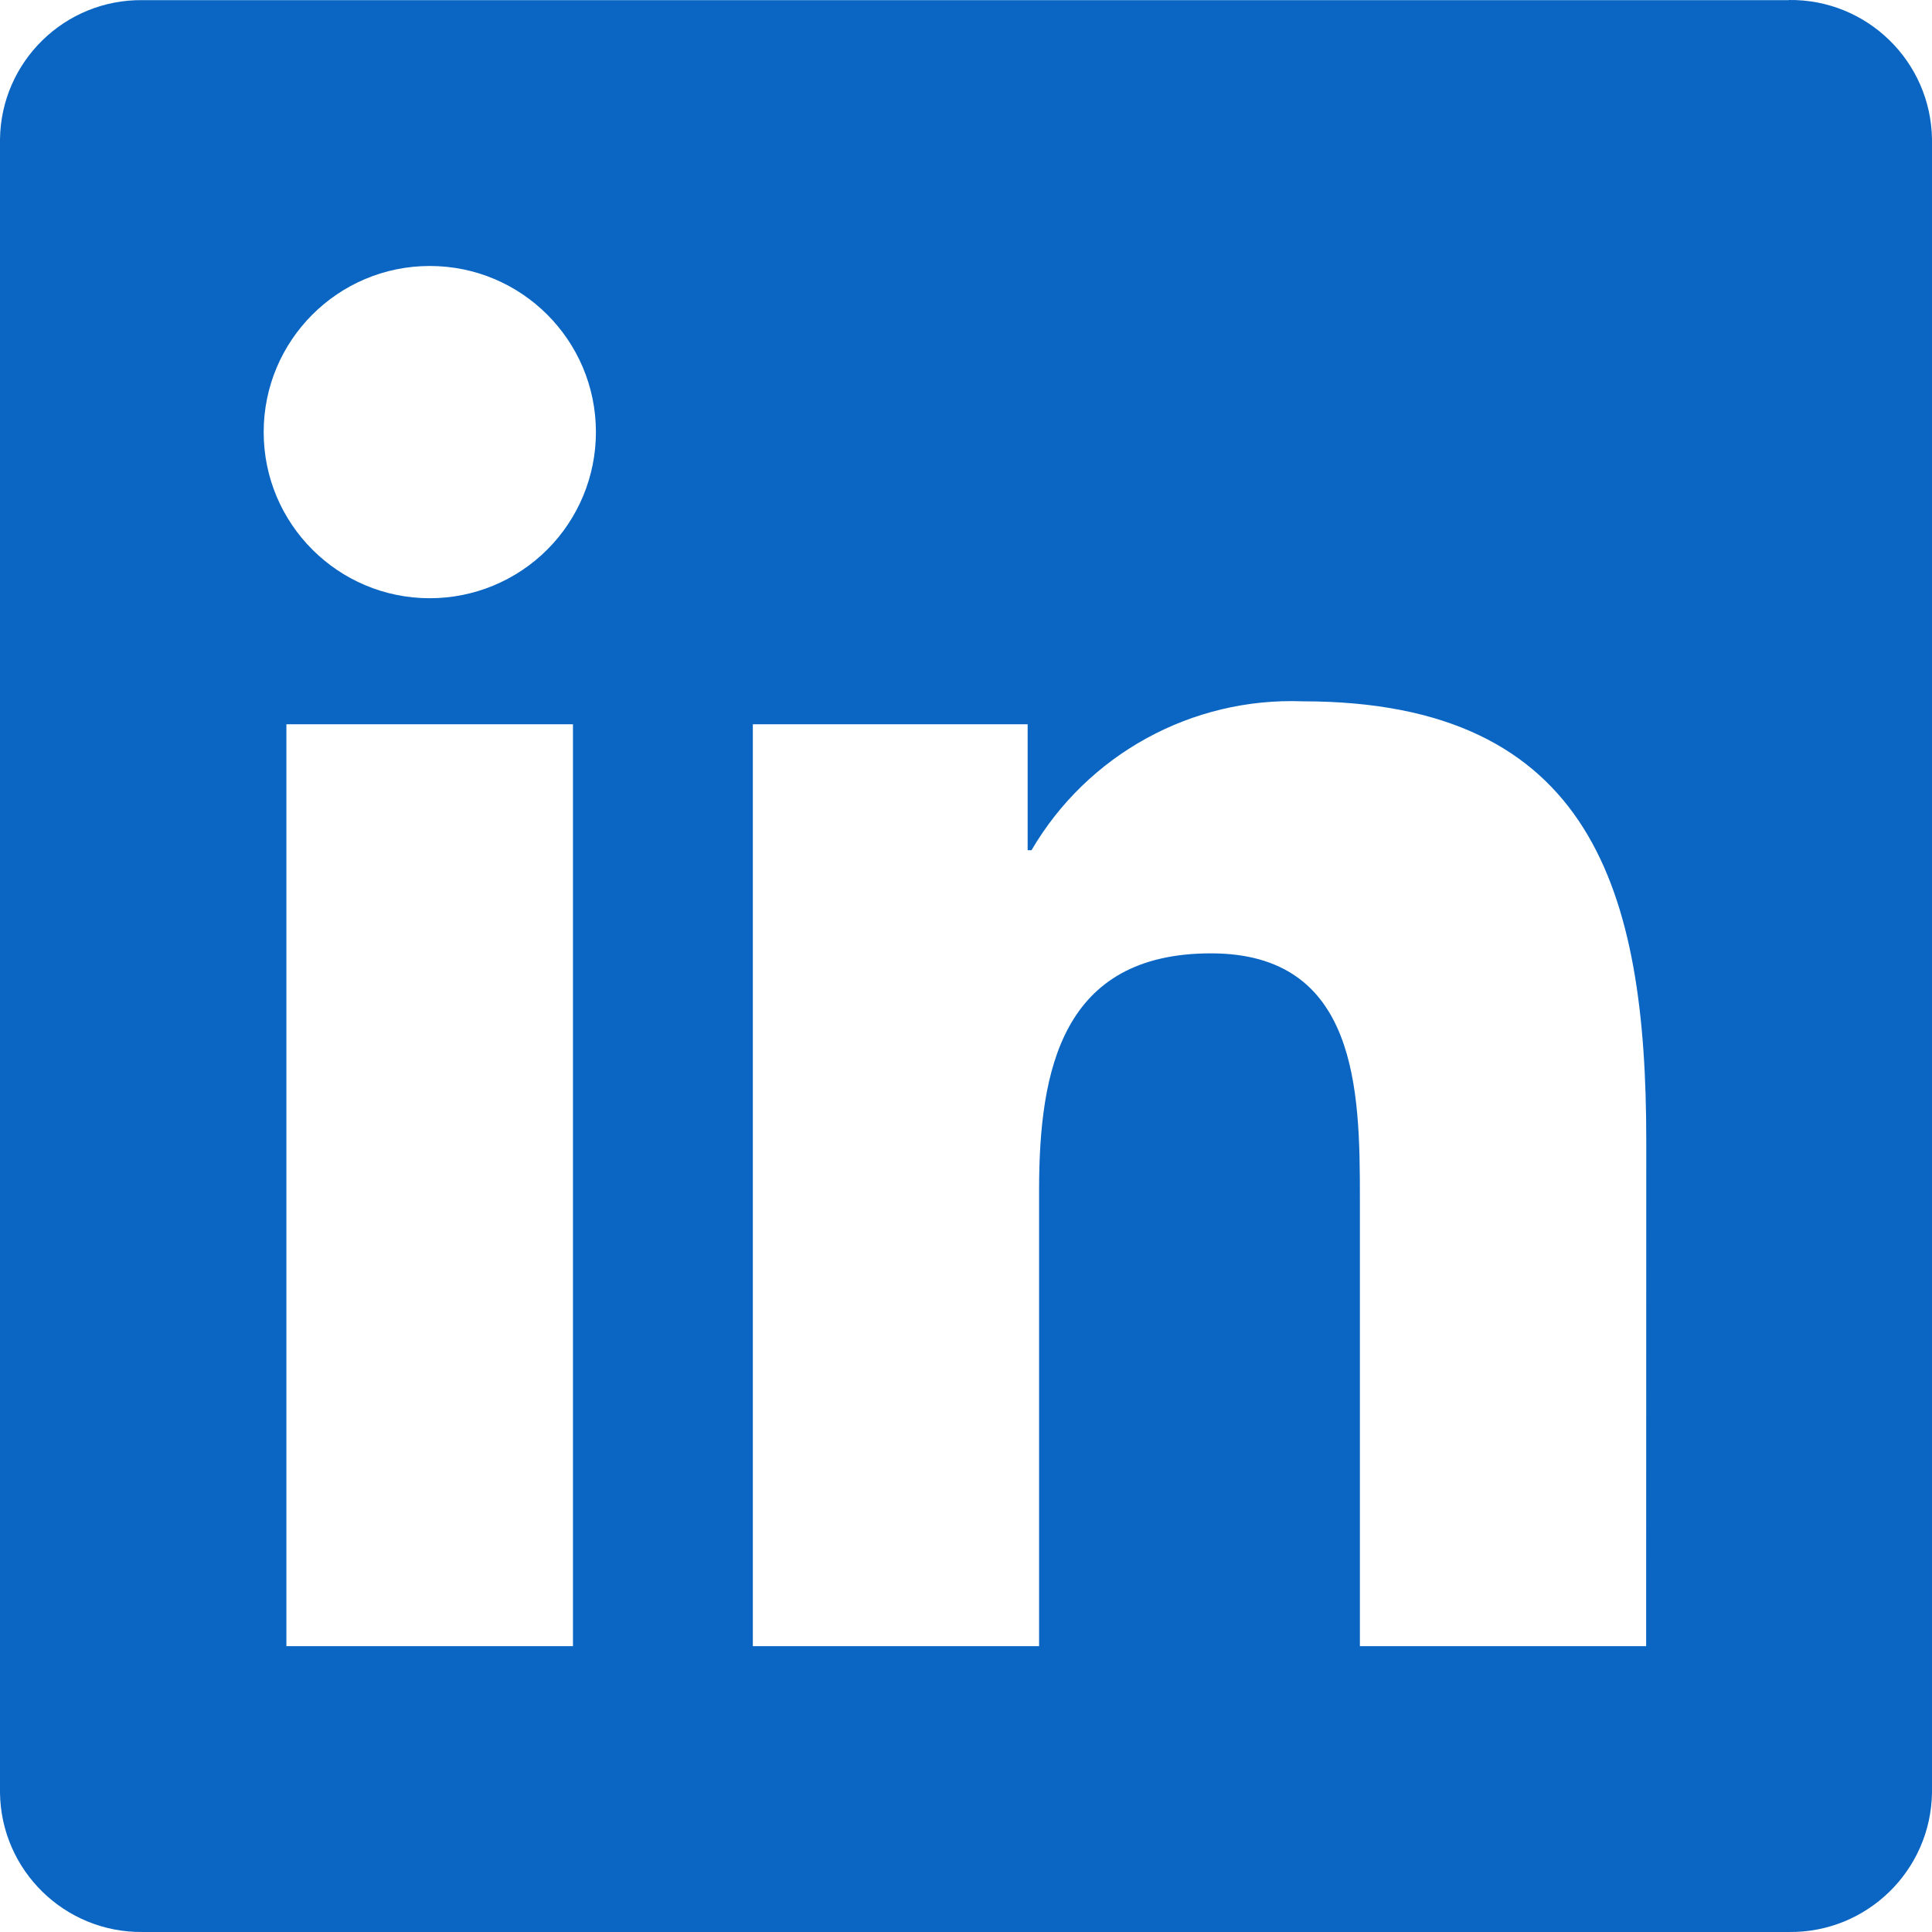
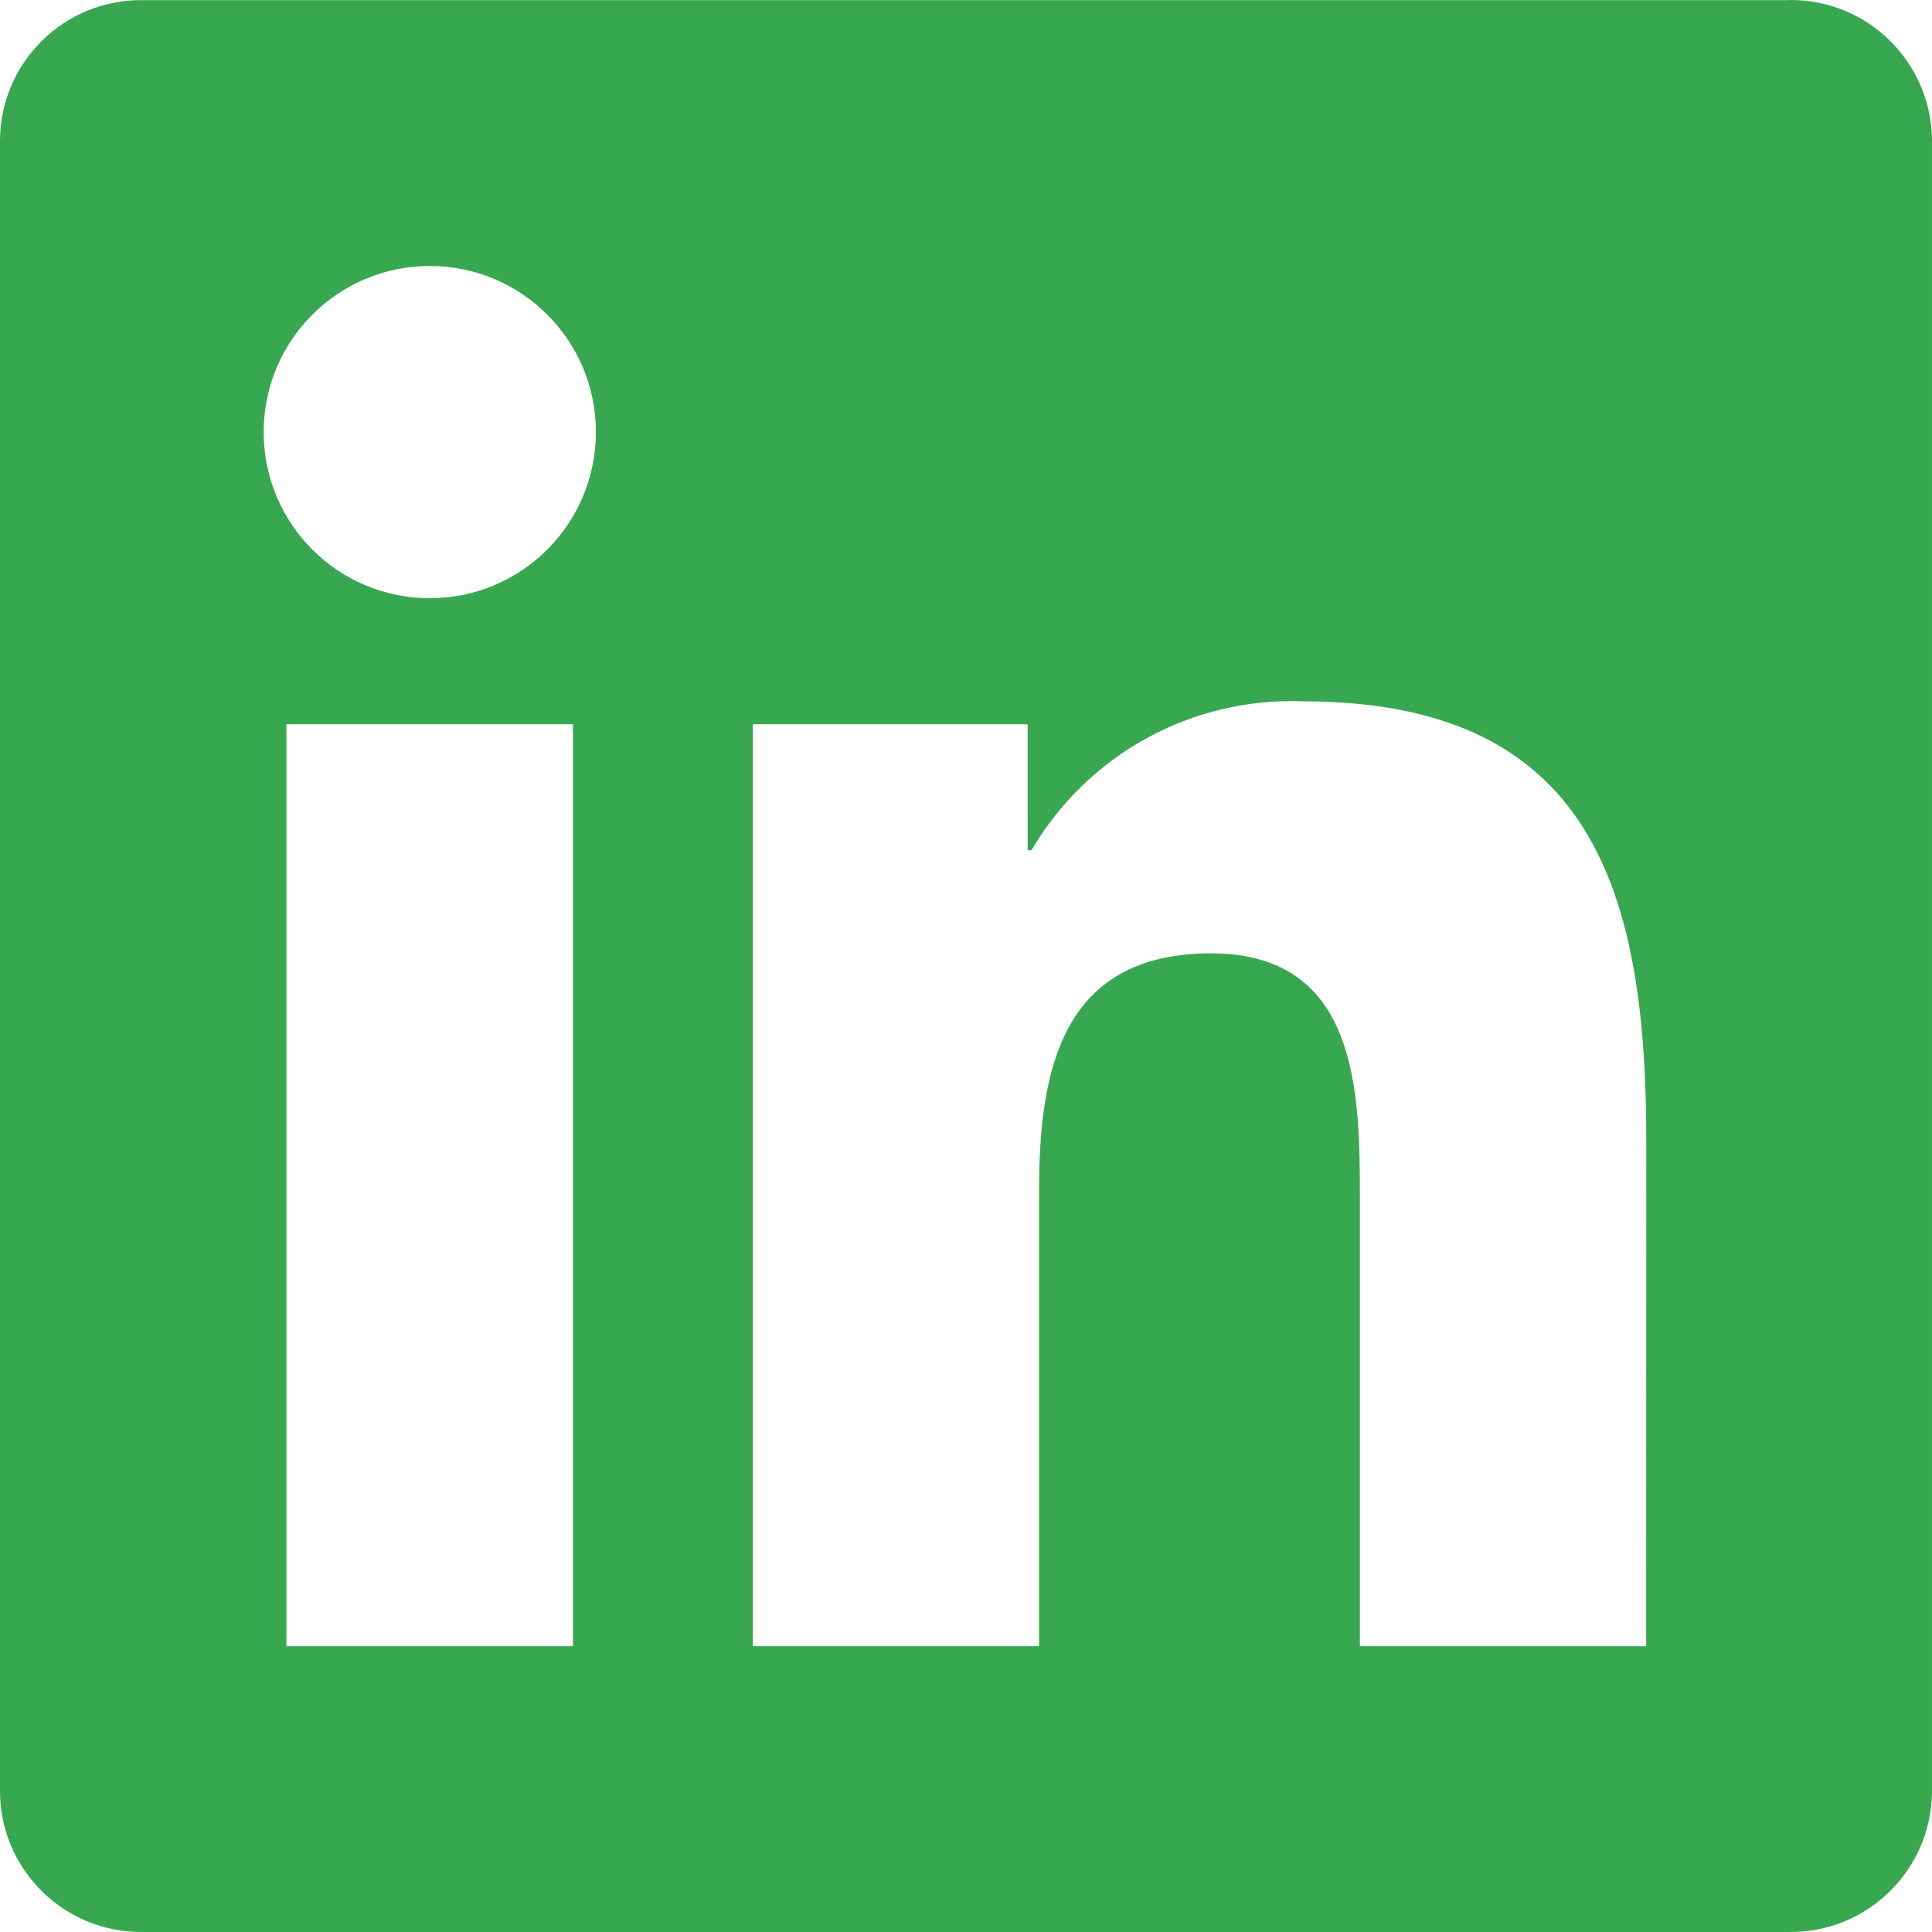
<svg xmlns="http://www.w3.org/2000/svg" width="256px" height="256px" viewBox="0 0 256 256" version="1.1" preserveAspectRatio="xMidYMid">
  <g>
-     <path d="M218.123,218.127 L180.192,218.127 L180.192,158.724 C180.192,144.559 179.939,126.324 160.464,126.324 C140.708,126.324 137.685,141.758 137.685,157.693 L137.685,218.123 L99.754,218.123 L99.754,95.967 L136.168,95.967 L136.168,112.661 L136.678,112.661 C144.103,99.965 157.909,92.382 172.606,92.928 C211.051,92.928 218.139,118.216 218.139,151.114 L218.123,218.127 Z M56.955,79.269 C44.798,79.271 34.941,69.417 34.939,57.26 C34.937,45.103 44.79,35.246 56.947,35.244 C69.104,35.241 78.961,45.095 78.963,57.252 C78.964,63.09 76.646,68.69 72.519,72.818 C68.391,76.947 62.793,79.267 56.955,79.269 M75.921,218.127 L37.95,218.127 L37.95,95.967 L75.921,95.967 L75.921,218.127 Z M237.033,0.018 L18.89,0.018 C8.58,-0.098 0.125,8.161 -0.001,18.471 L-0.001,237.524 C0.121,247.839 8.575,256.106 18.89,255.998 L237.033,255.998 C247.369,256.126 255.856,247.859 255.999,237.524 L255.999,18.455 C255.852,8.124 247.364,-0.134 237.033,0.001" fill="#0A66C2" />
+     <path d="M218.123,218.127 L180.192,218.127 L180.192,158.724 C180.192,144.559 179.939,126.324 160.464,126.324 C140.708,126.324 137.685,141.758 137.685,157.693 L137.685,218.123 L99.754,218.123 L99.754,95.967 L136.168,95.967 L136.168,112.661 L136.678,112.661 C144.103,99.965 157.909,92.382 172.606,92.928 C211.051,92.928 218.139,118.216 218.139,151.114 L218.123,218.127 Z M56.955,79.269 C44.798,79.271 34.941,69.417 34.939,57.26 C34.937,45.103 44.79,35.246 56.947,35.244 C69.104,35.241 78.961,45.095 78.963,57.252 C78.964,63.09 76.646,68.69 72.519,72.818 C68.391,76.947 62.793,79.267 56.955,79.269 M75.921,218.127 L37.95,218.127 L37.95,95.967 L75.921,95.967 L75.921,218.127 Z M237.033,0.018 L18.89,0.018 C8.58,-0.098 0.125,8.161 -0.001,18.471 L-0.001,237.524 C0.121,247.839 8.575,256.106 18.89,255.998 L237.033,255.998 C247.369,256.126 255.856,247.859 255.999,237.524 L255.999,18.455 C255.852,8.124 247.364,-0.134 237.033,0.001" fill="#37a850" />
  </g>
</svg>
